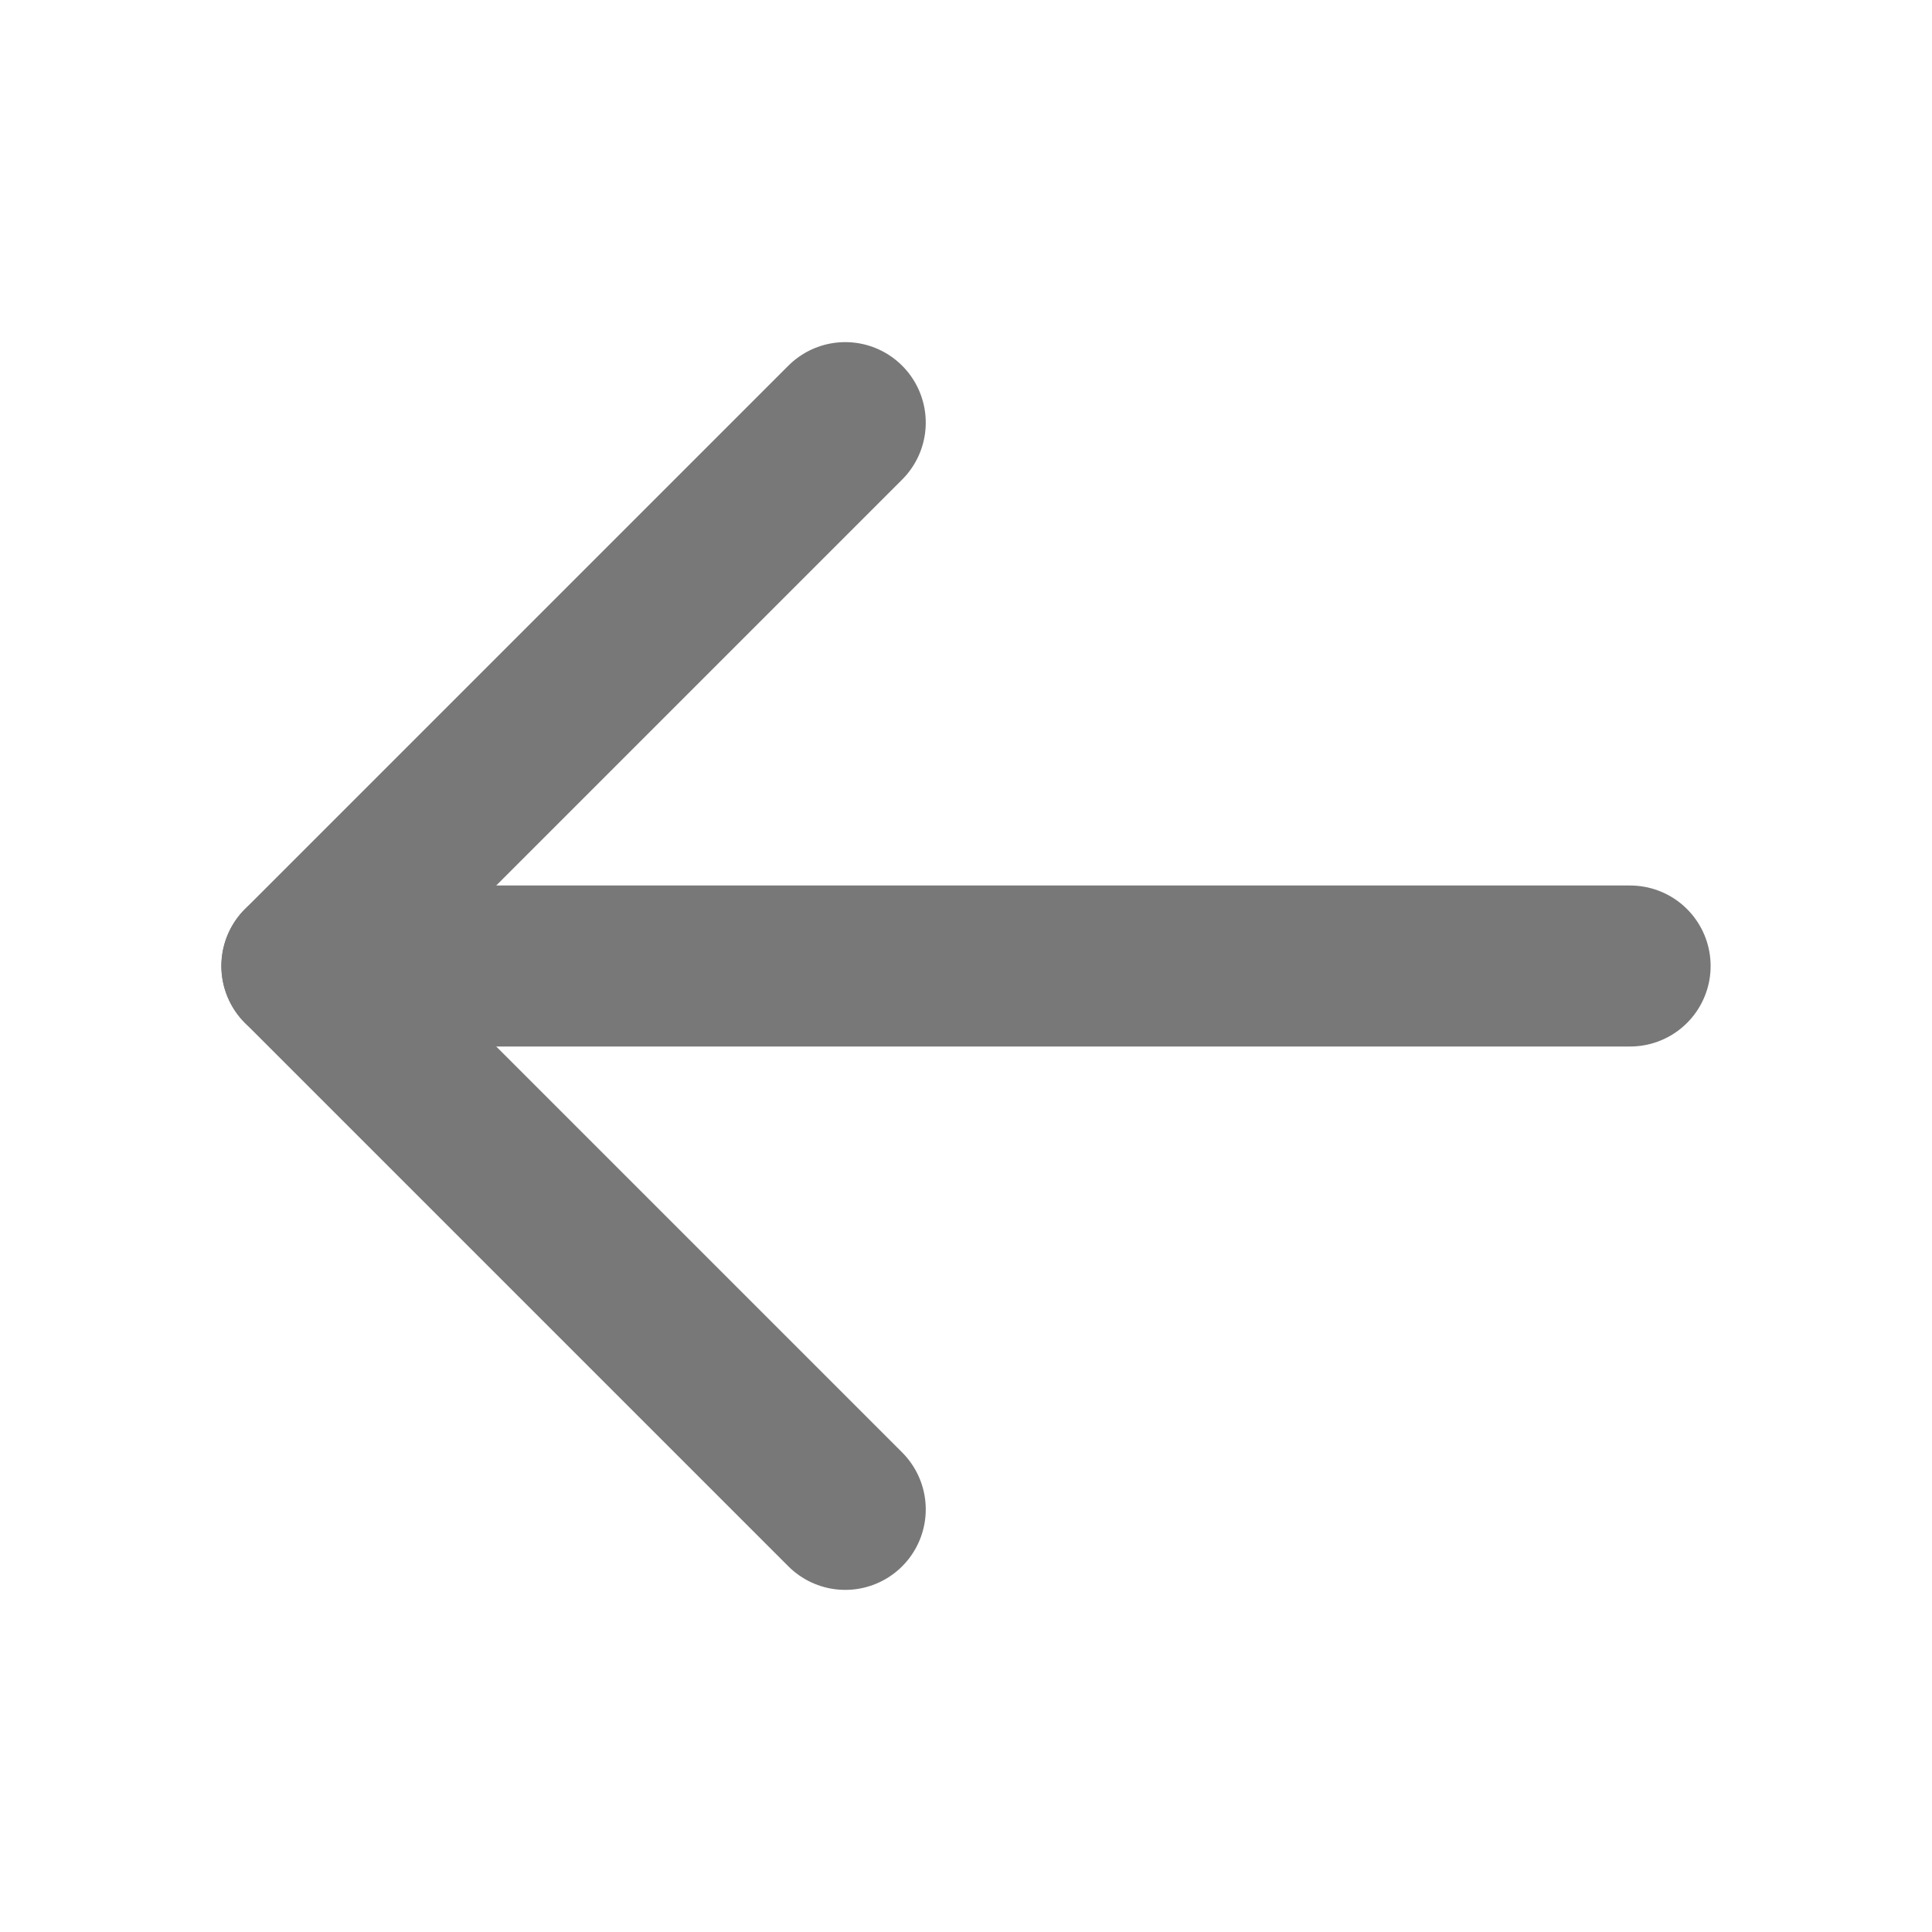
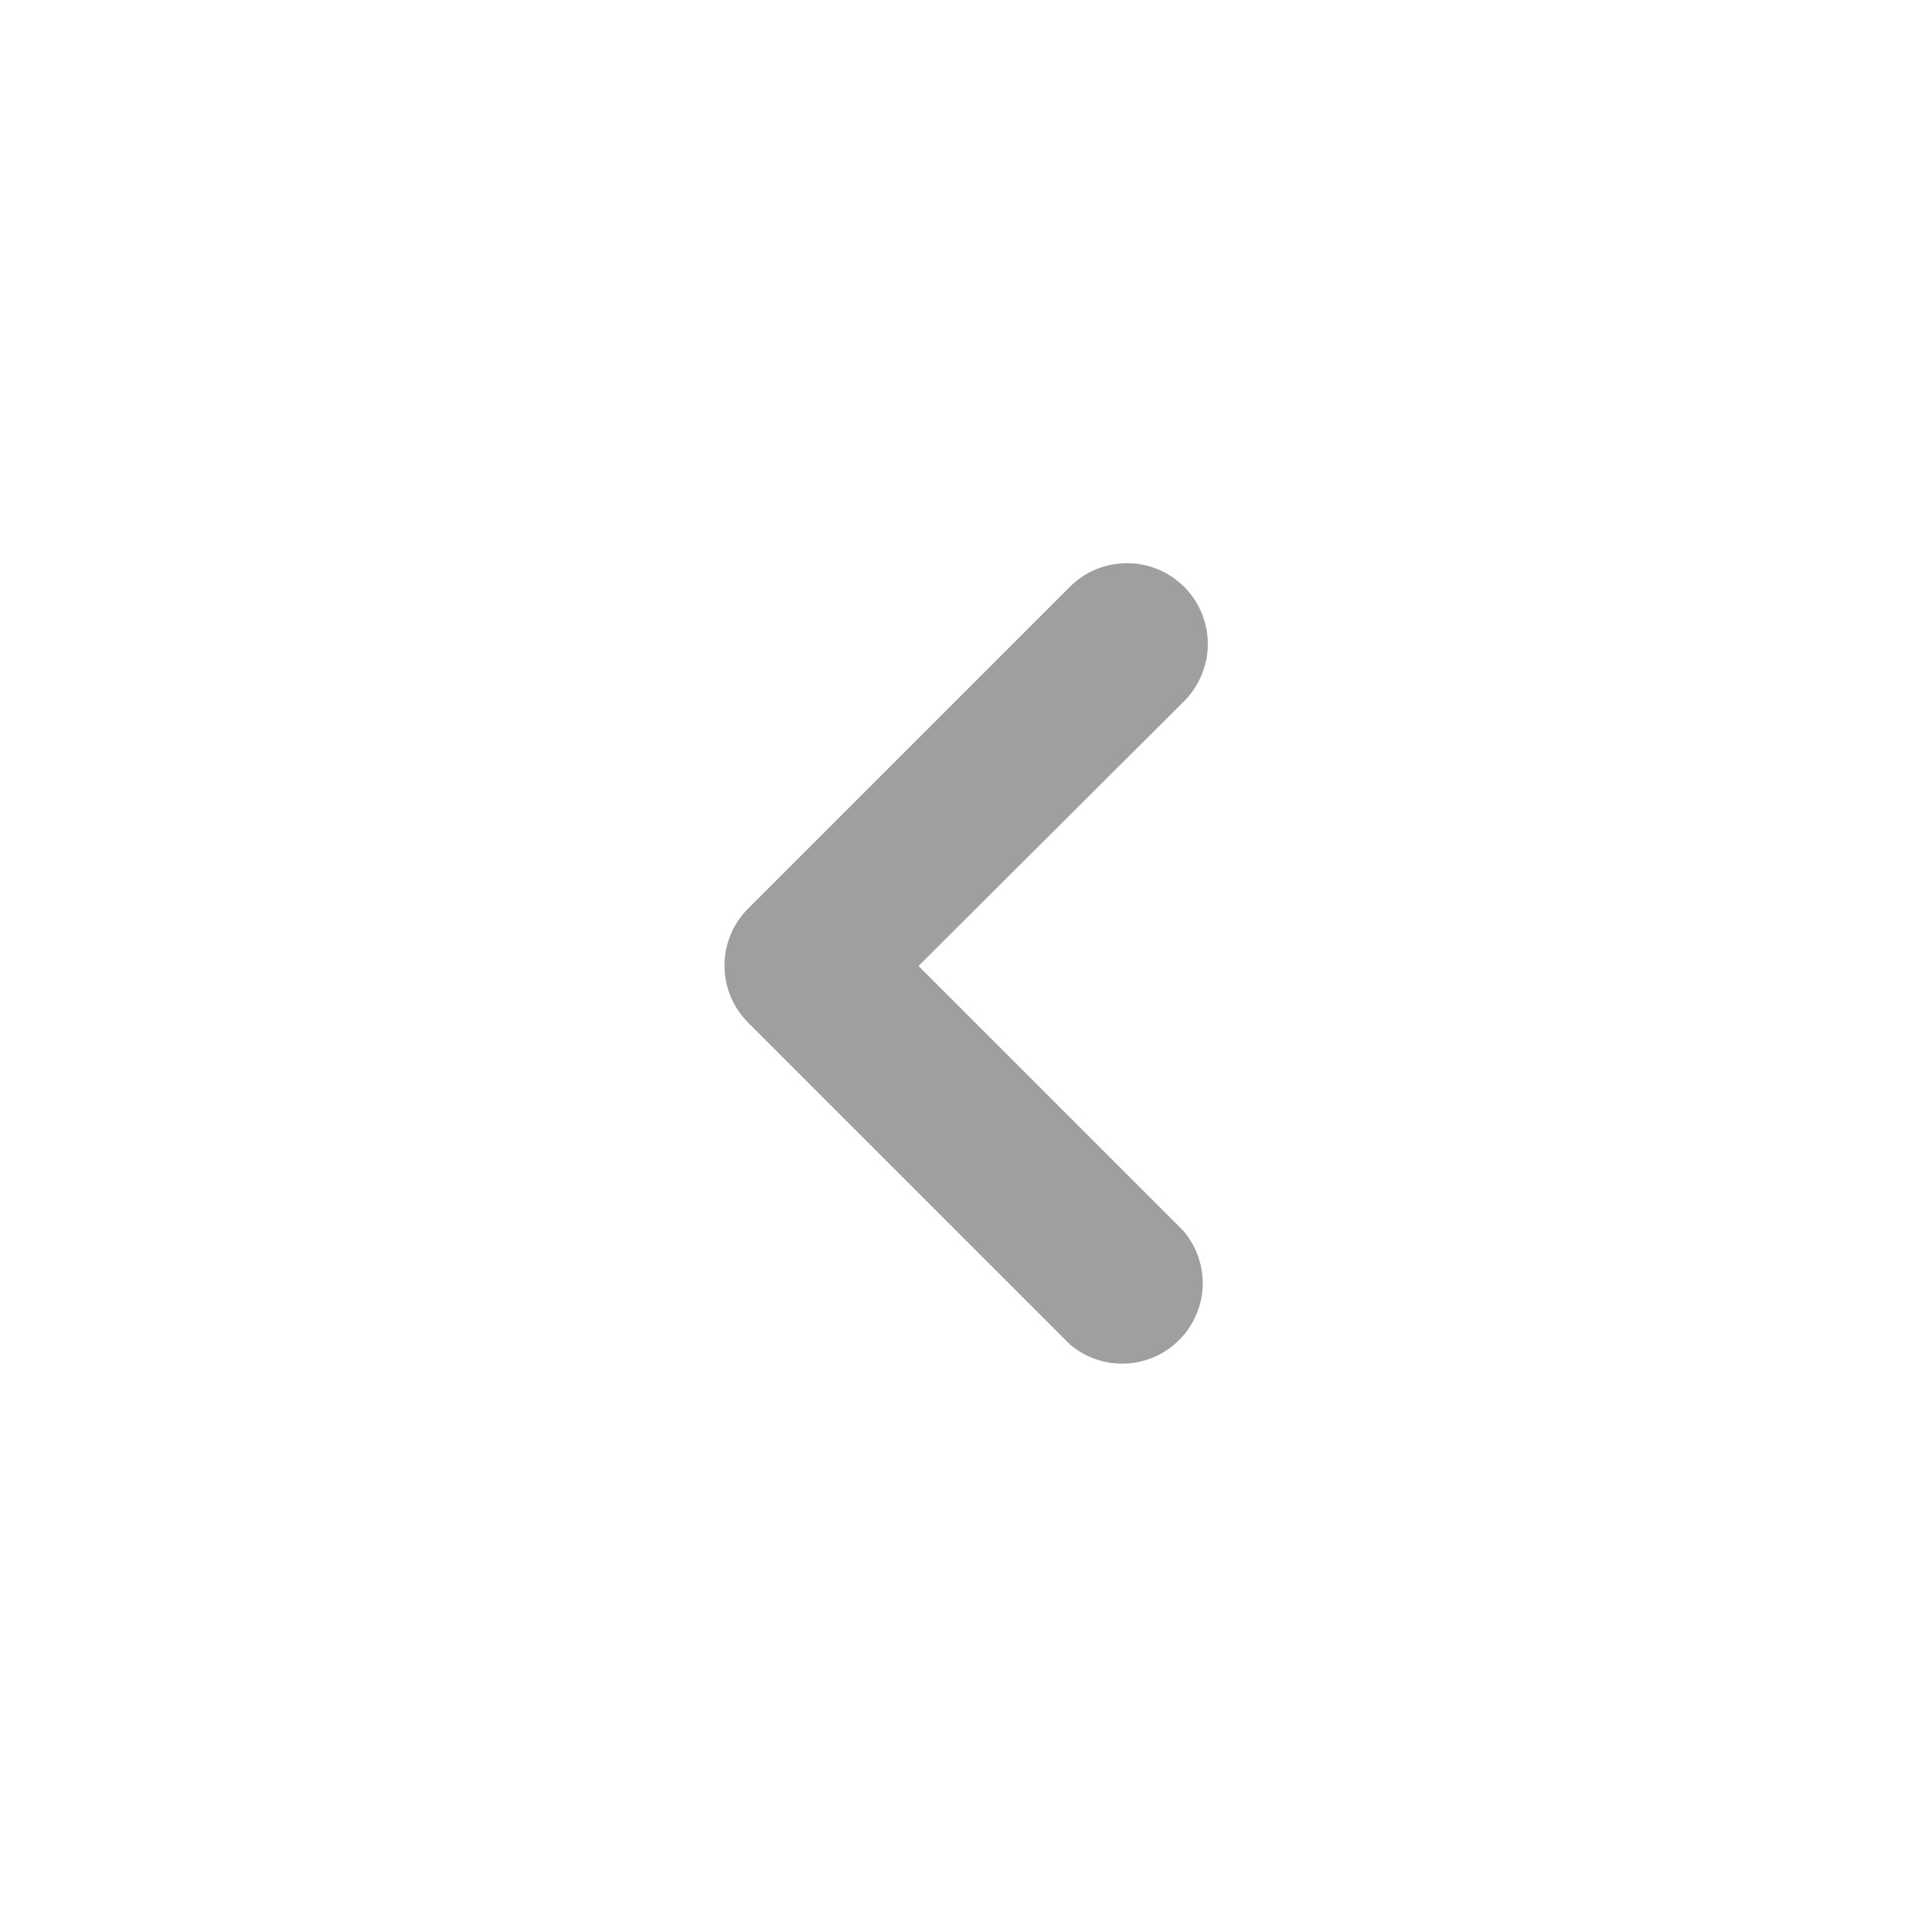
<svg xmlns="http://www.w3.org/2000/svg" width="24" height="24" viewBox="0 0 24 24" fill="none">
-   <path d="M20.25 12L3.75 12" stroke="#787878" stroke-width="2" stroke-linecap="round" stroke-linejoin="round" />
-   <path d="M10.5 18.75L3.75 12L10.5 5.25" stroke="#787878" stroke-width="2" stroke-linecap="round" stroke-linejoin="round" />
+   <path d="M9 12C8.999 11.868 9.024 11.738 9.074 11.616C9.124 11.494 9.197 11.383 9.29 11.29L13.29 7.29C13.478 7.101 13.733 6.996 14 6.996C14.266 6.996 14.521 7.101 14.71 7.29C14.898 7.478 15.004 7.733 15.004 8C15.004 8.266 14.898 8.521 14.71 8.71L11.41 12L14.7 15.29C14.864 15.481 14.949 15.727 14.94 15.979C14.93 16.23 14.825 16.469 14.647 16.647C14.469 16.825 14.23 16.93 13.979 16.939C13.727 16.949 13.481 16.863 13.29 16.7L9.29 12.7C9.105 12.513 9.001 12.262 9 12Z" fill="#9F9F9F" />
</svg>
